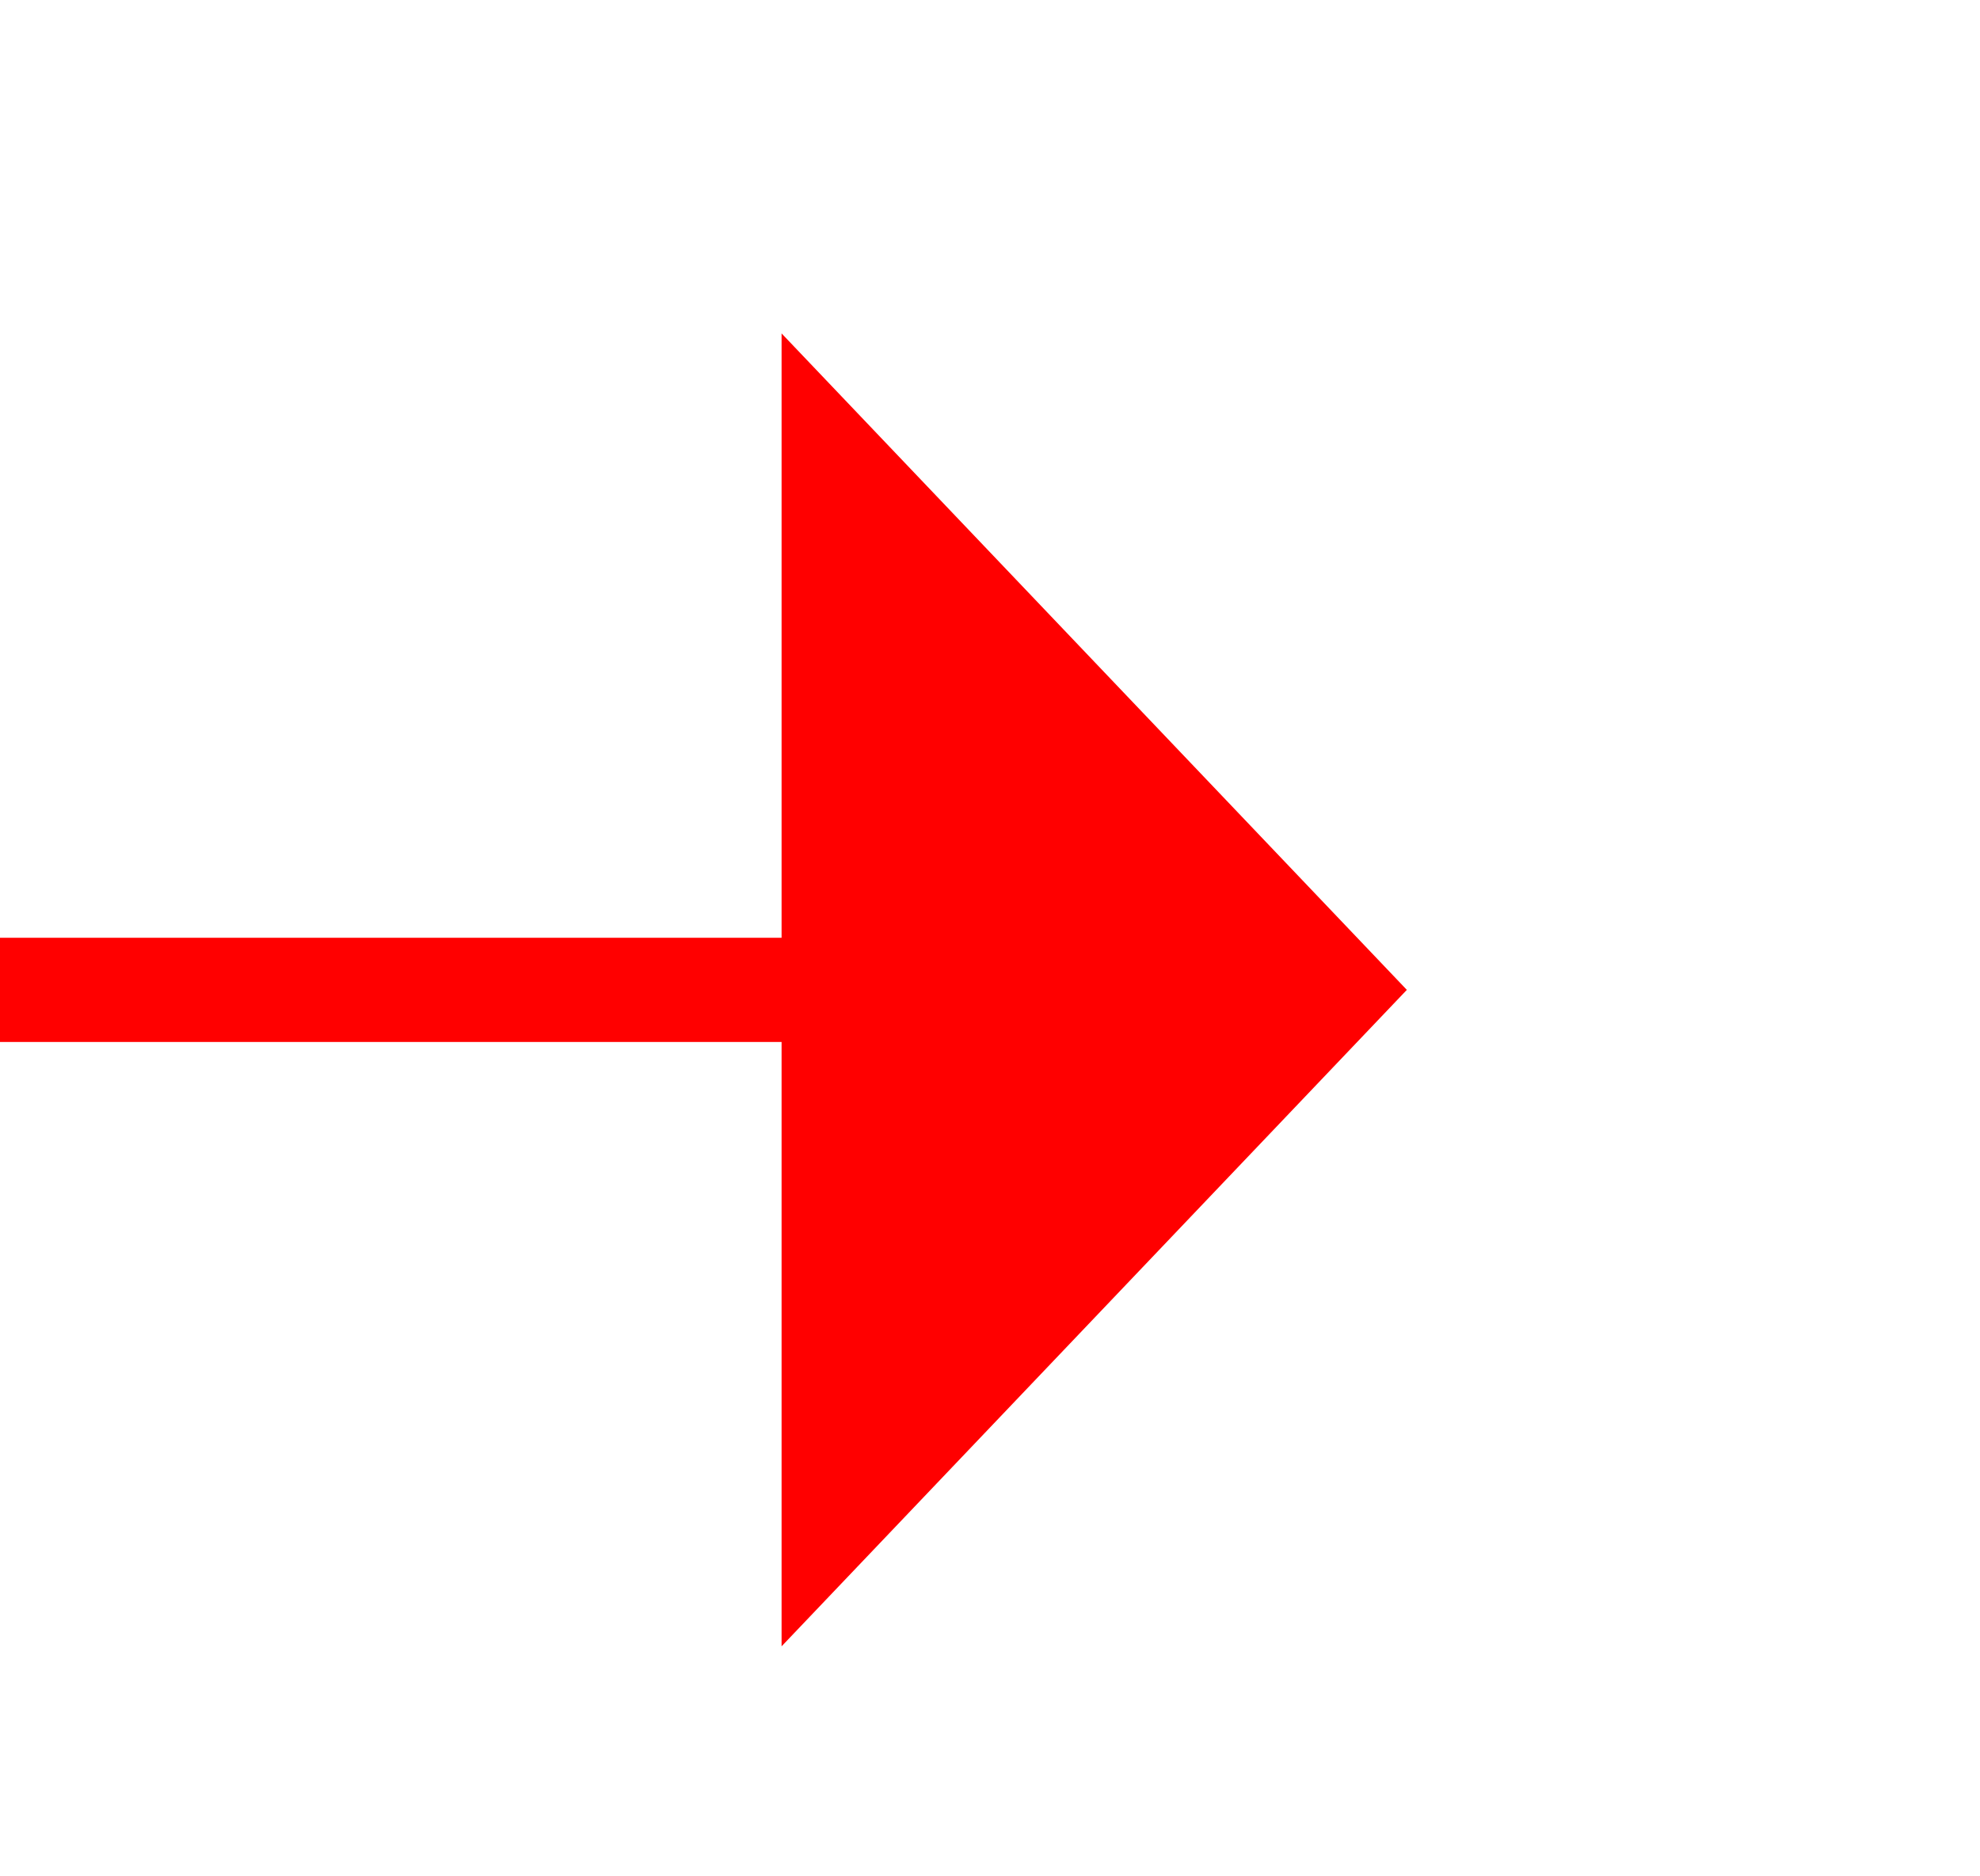
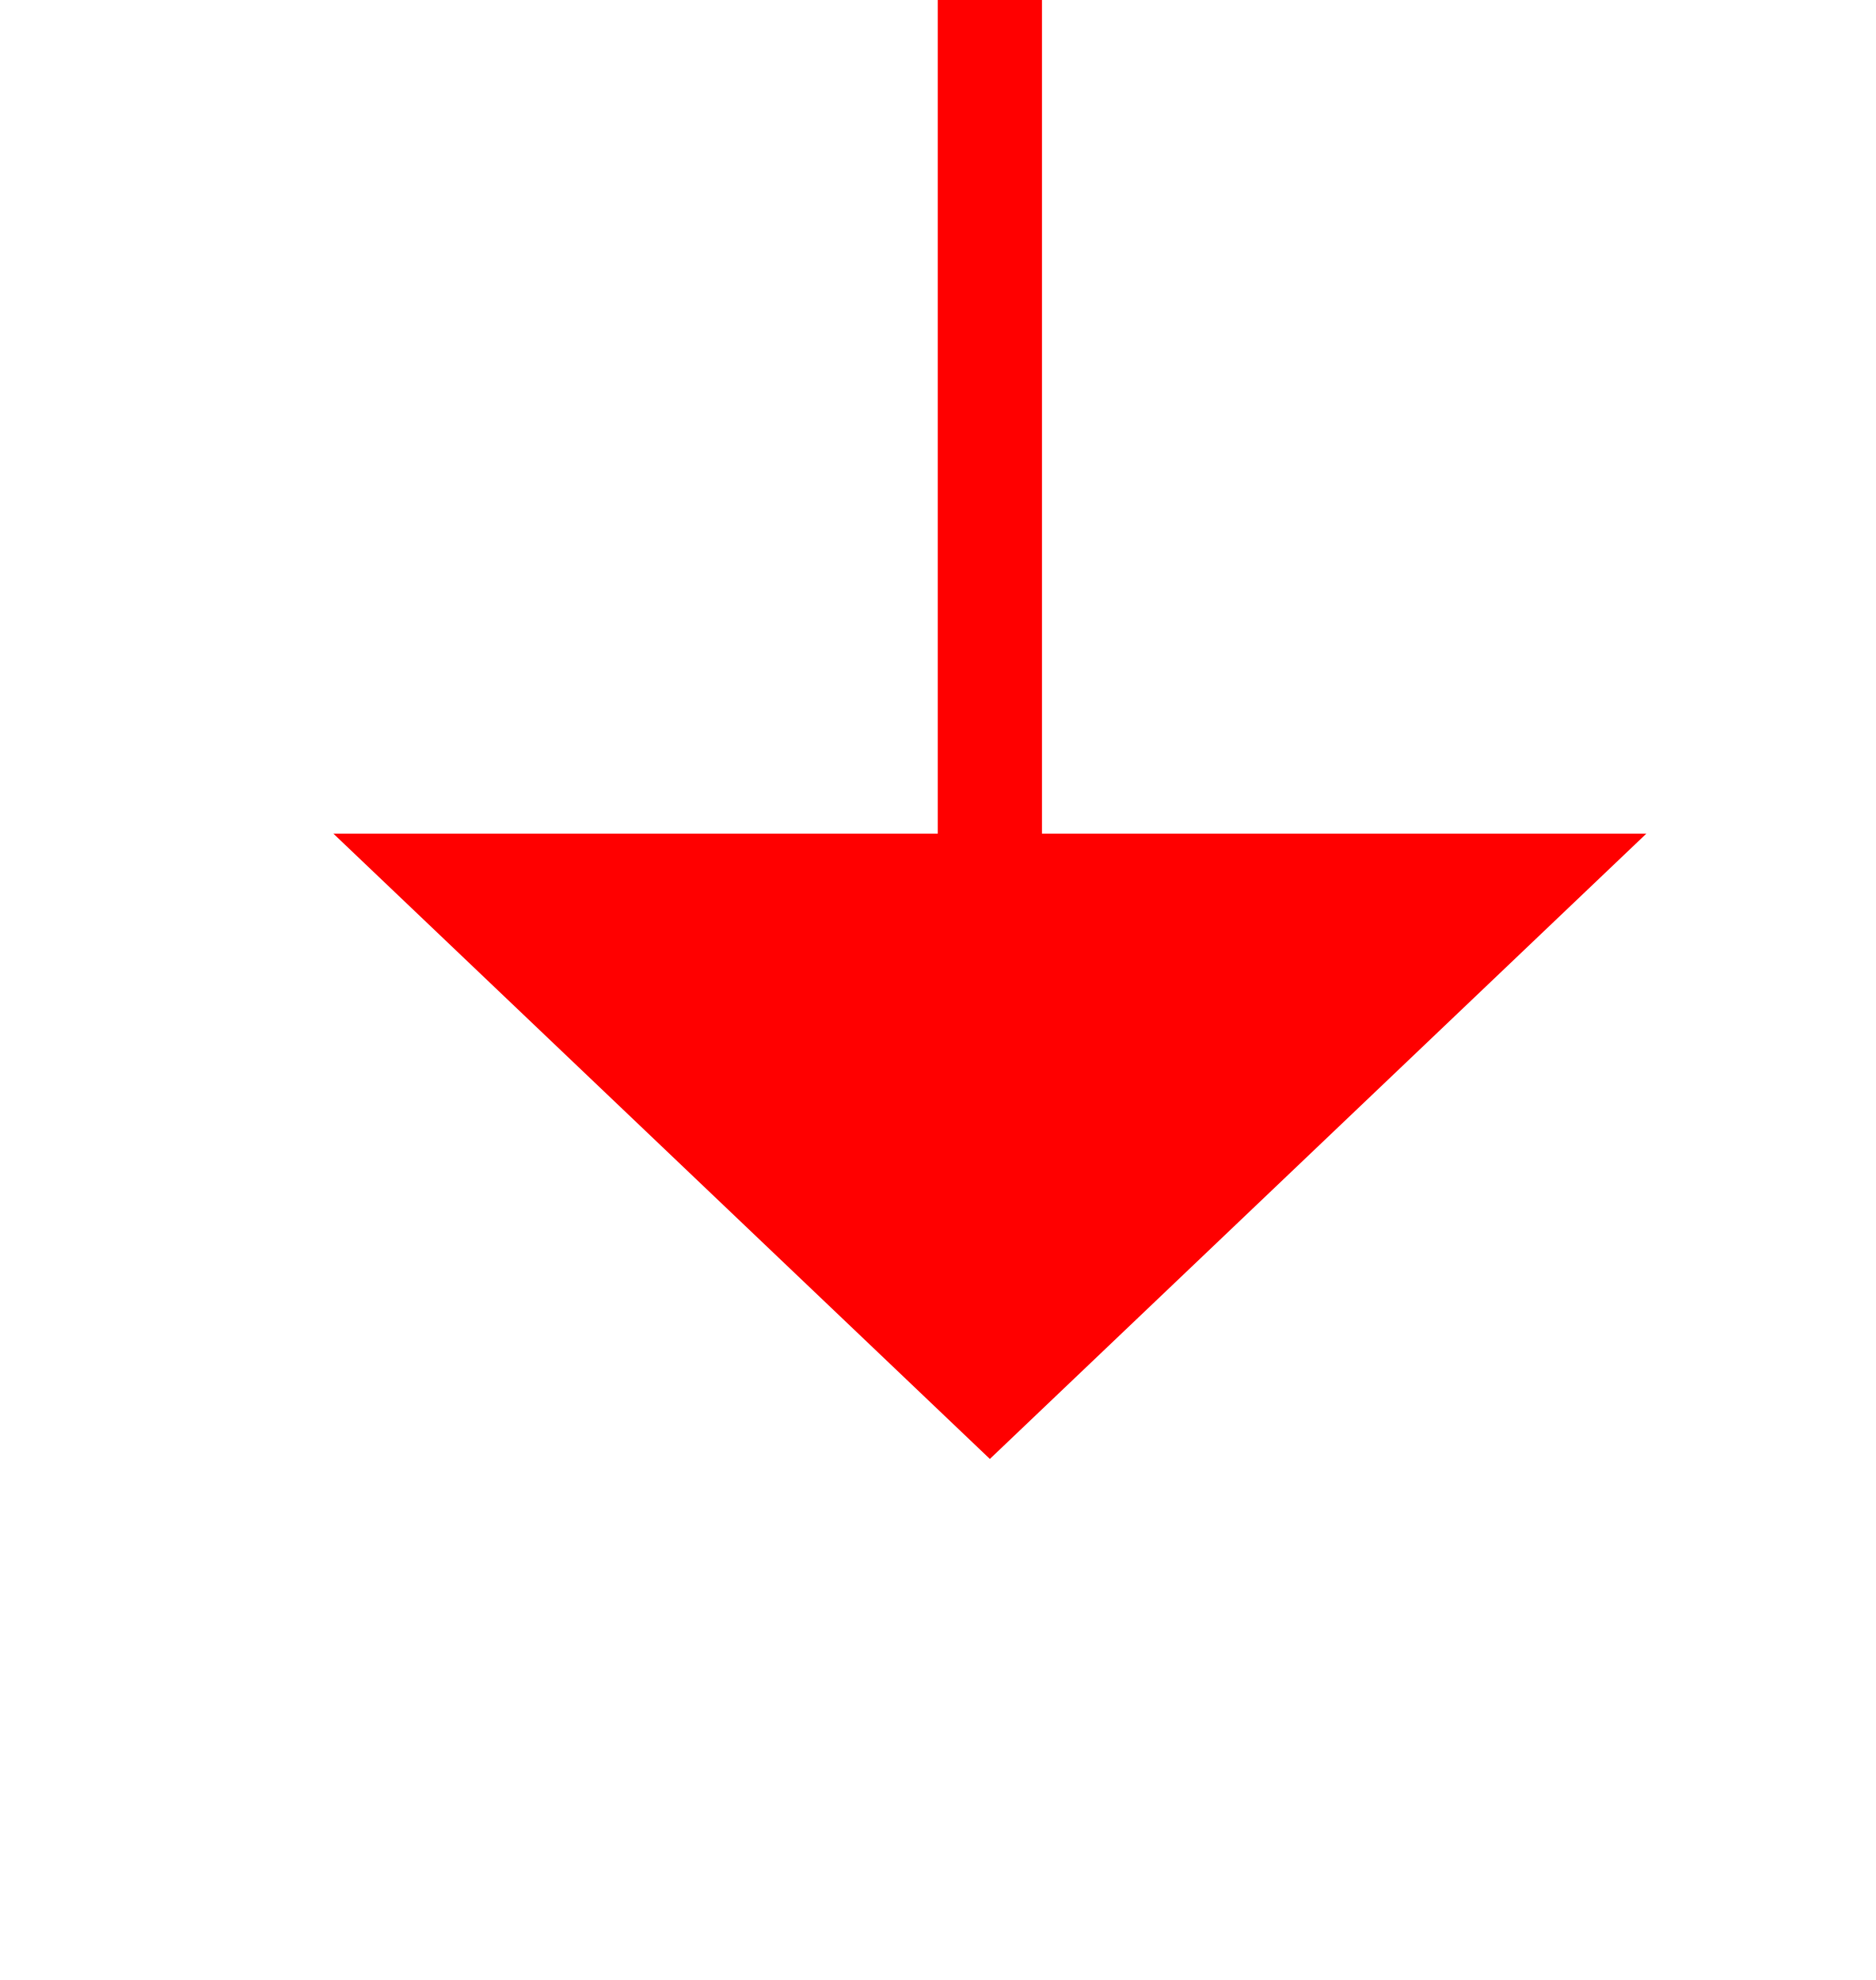
- <svg xmlns="http://www.w3.org/2000/svg" version="1.1" width="19px" height="18px" preserveAspectRatio="xMinYMid meet" viewBox="1249 3214  19 16">
-   <path d="M 1238 3222.5  L 1257.5 3222.5  " stroke-width="1" stroke="#ff0000" fill="none" />
-   <path d="M 1256.5 3228.8  L 1262.5 3222.5  L 1256.5 3216.2  L 1256.5 3228.8  Z " fill-rule="nonzero" fill="#ff0000" stroke="none" />
+ <svg xmlns="http://www.w3.org/2000/svg" version="1.1" width="18px" height="19px" preserveAspectRatio="xMidYMin meet" viewBox="1347 3472  16 19">
+   <path d="M 1355.5 3435  L 1355.5 3481  " stroke-width="1" stroke="#ff0000" fill="none" />
+   <path d="M 1349.2 3480  L 1355.5 3486  L 1361.8 3480  L 1349.2 3480  Z " fill-rule="nonzero" fill="#ff0000" stroke="none" />
</svg>
